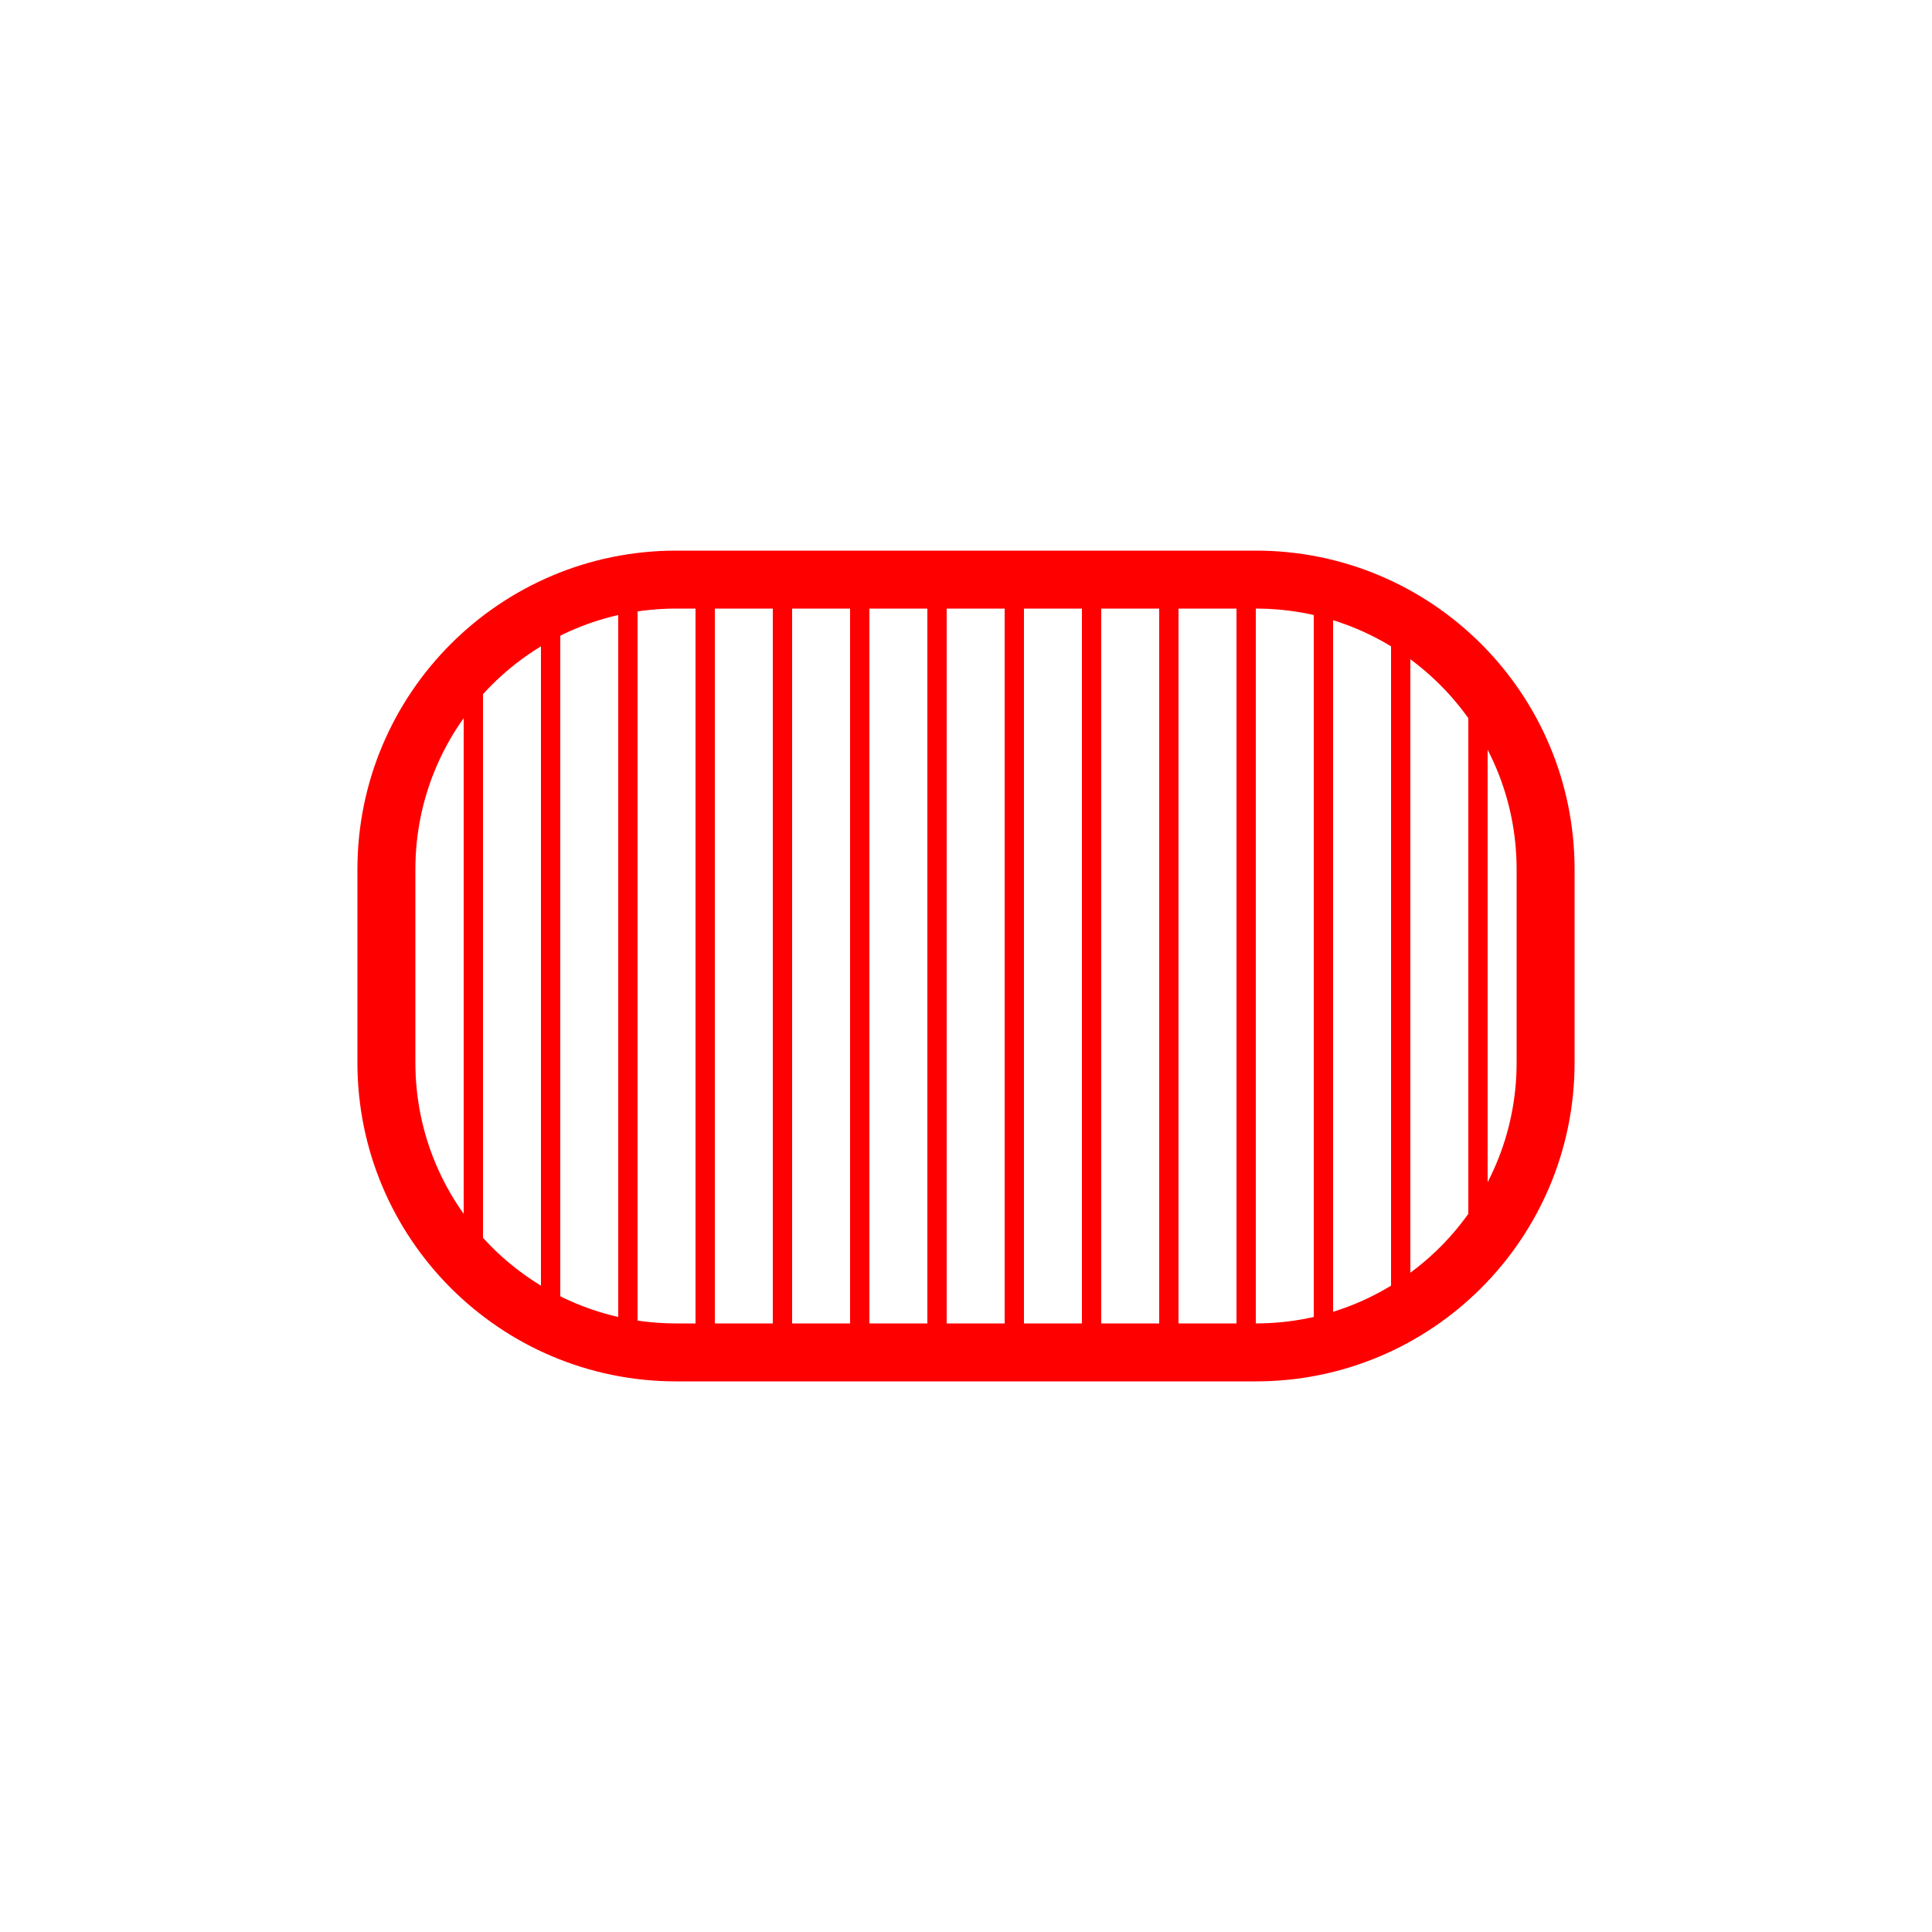
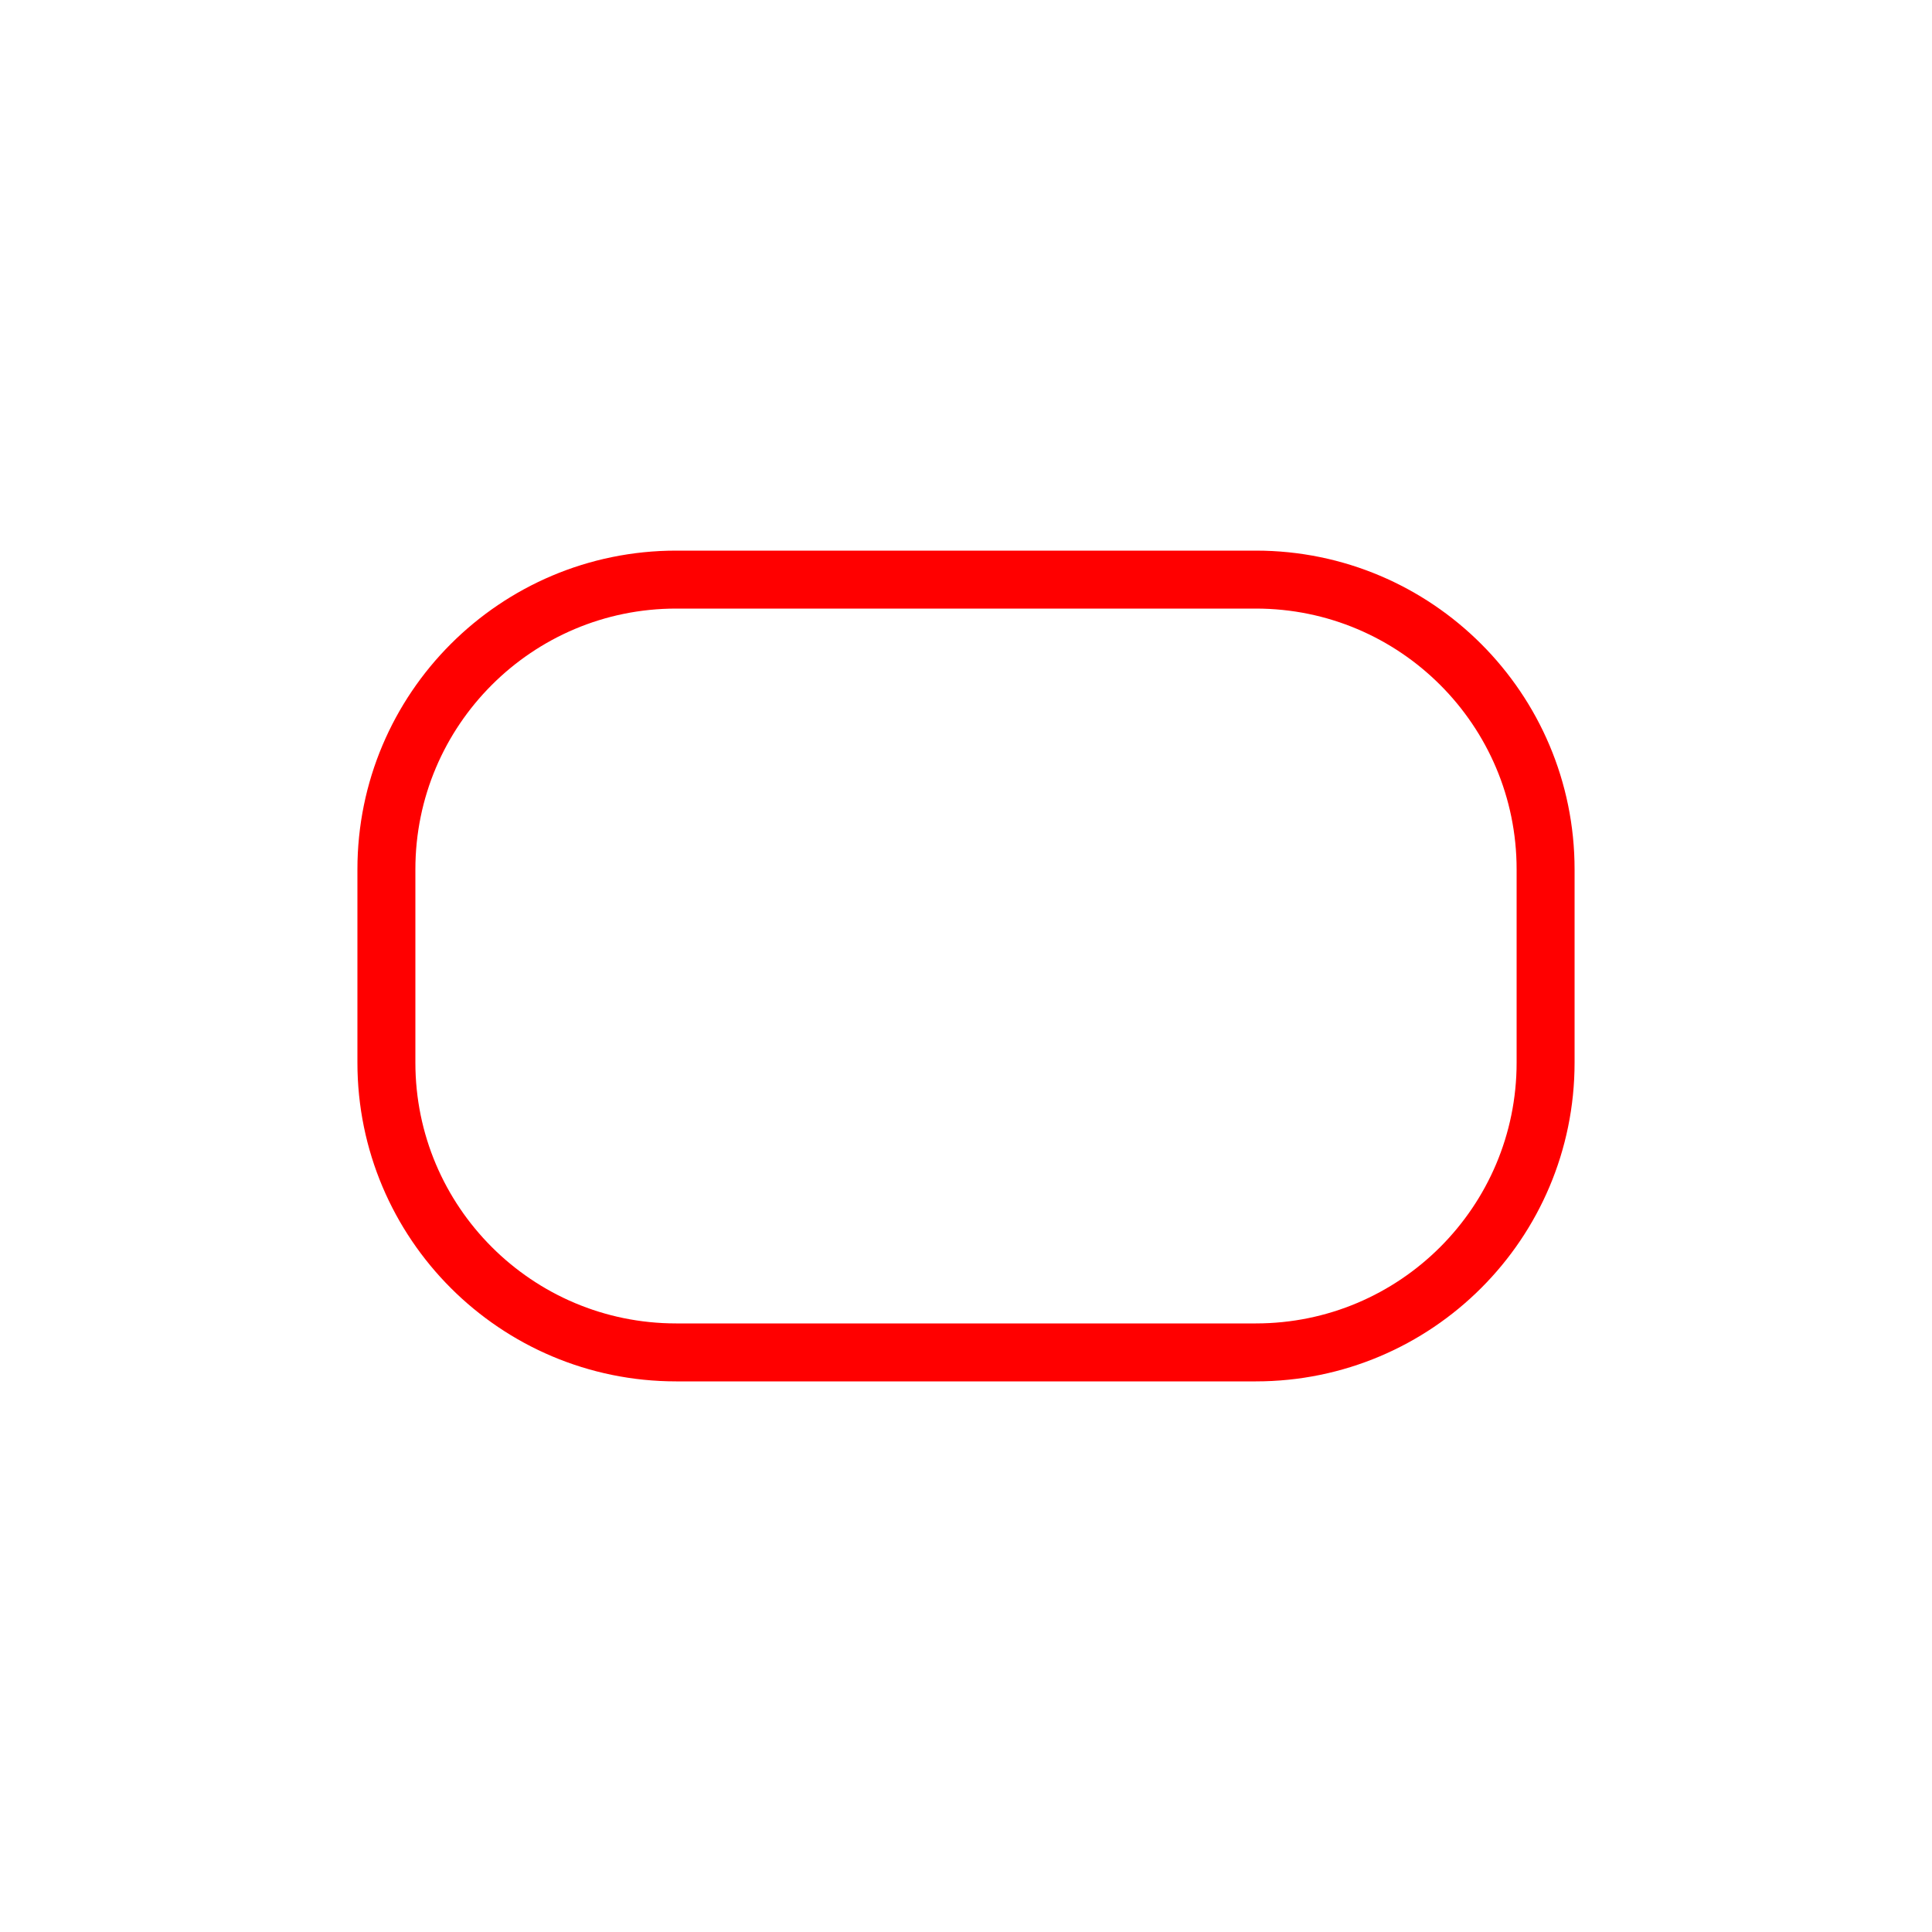
<svg xmlns="http://www.w3.org/2000/svg" width="100" height="100" viewBox="0 0 100 100">
-   <defs>
-     <pattern id="stripes" patternUnits="userSpaceOnUse" width="4" height="8">
-       <rect width="1" height="8" fill="red" />
-     </pattern>
-   </defs>
  <rect x="20" y="30" width="60" height="40" rx="15" ry="15" fill="url(#stripes)" stroke="red" stroke-width="3" />
</svg>
